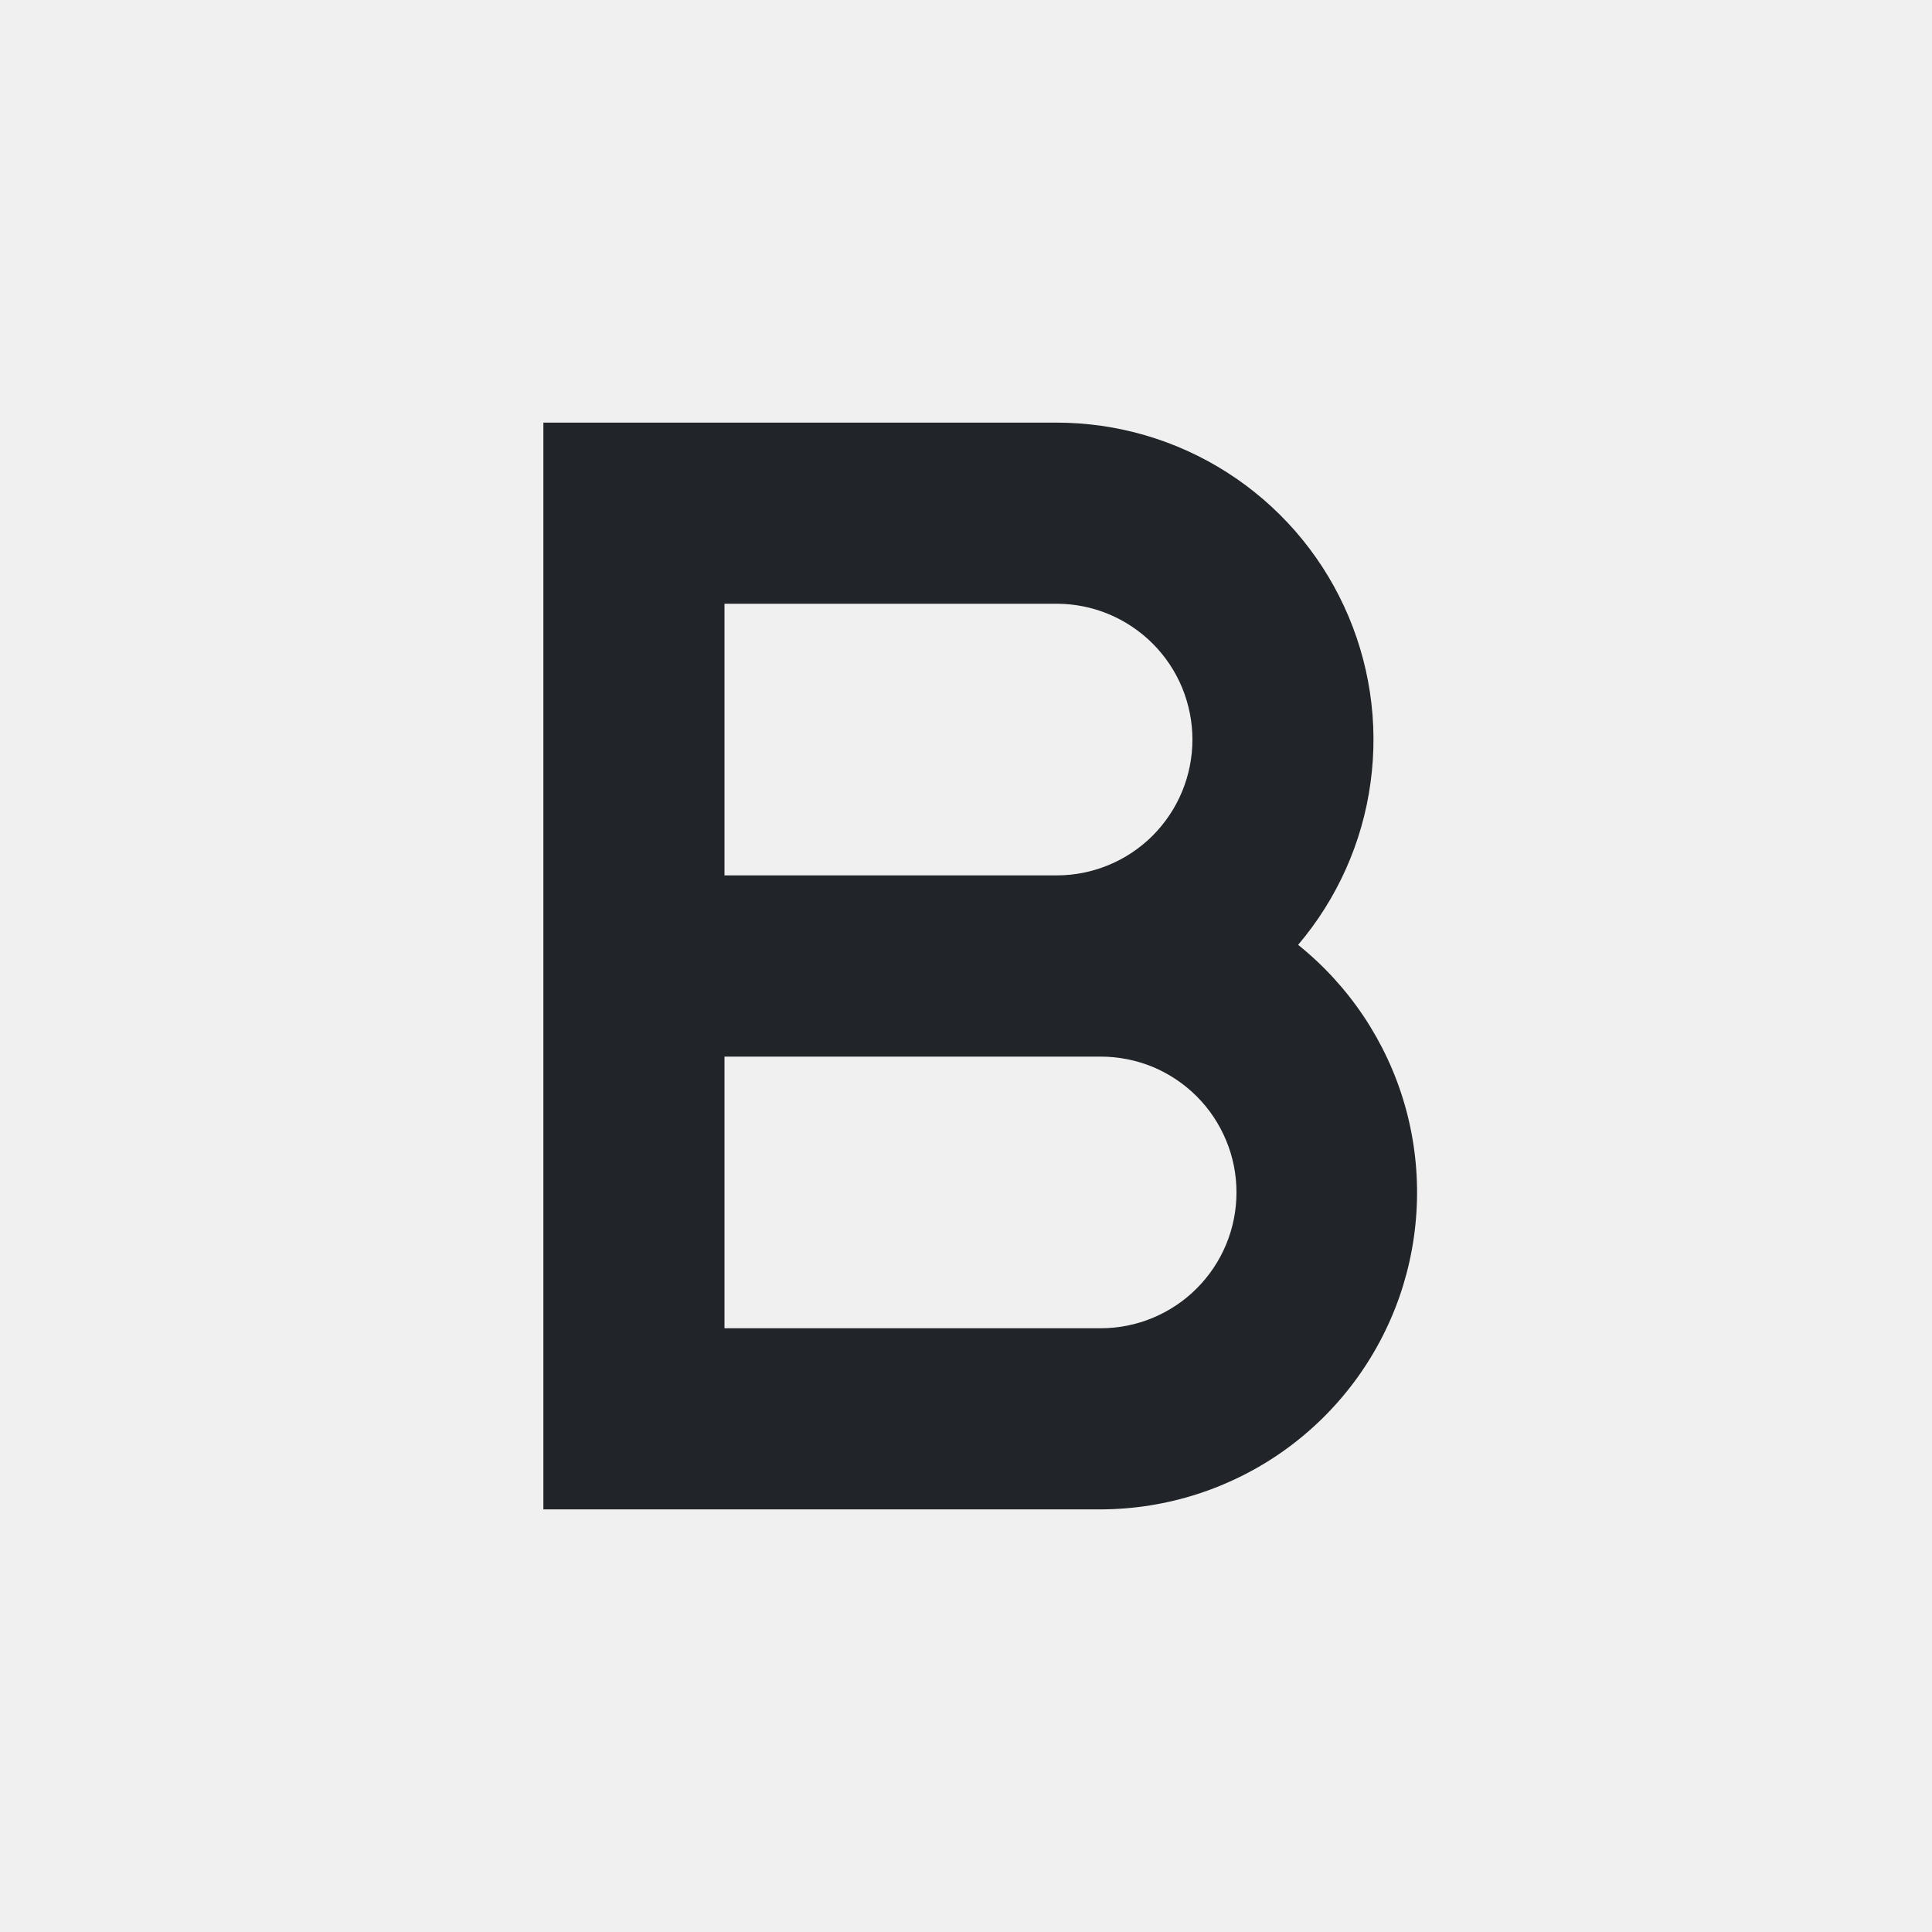
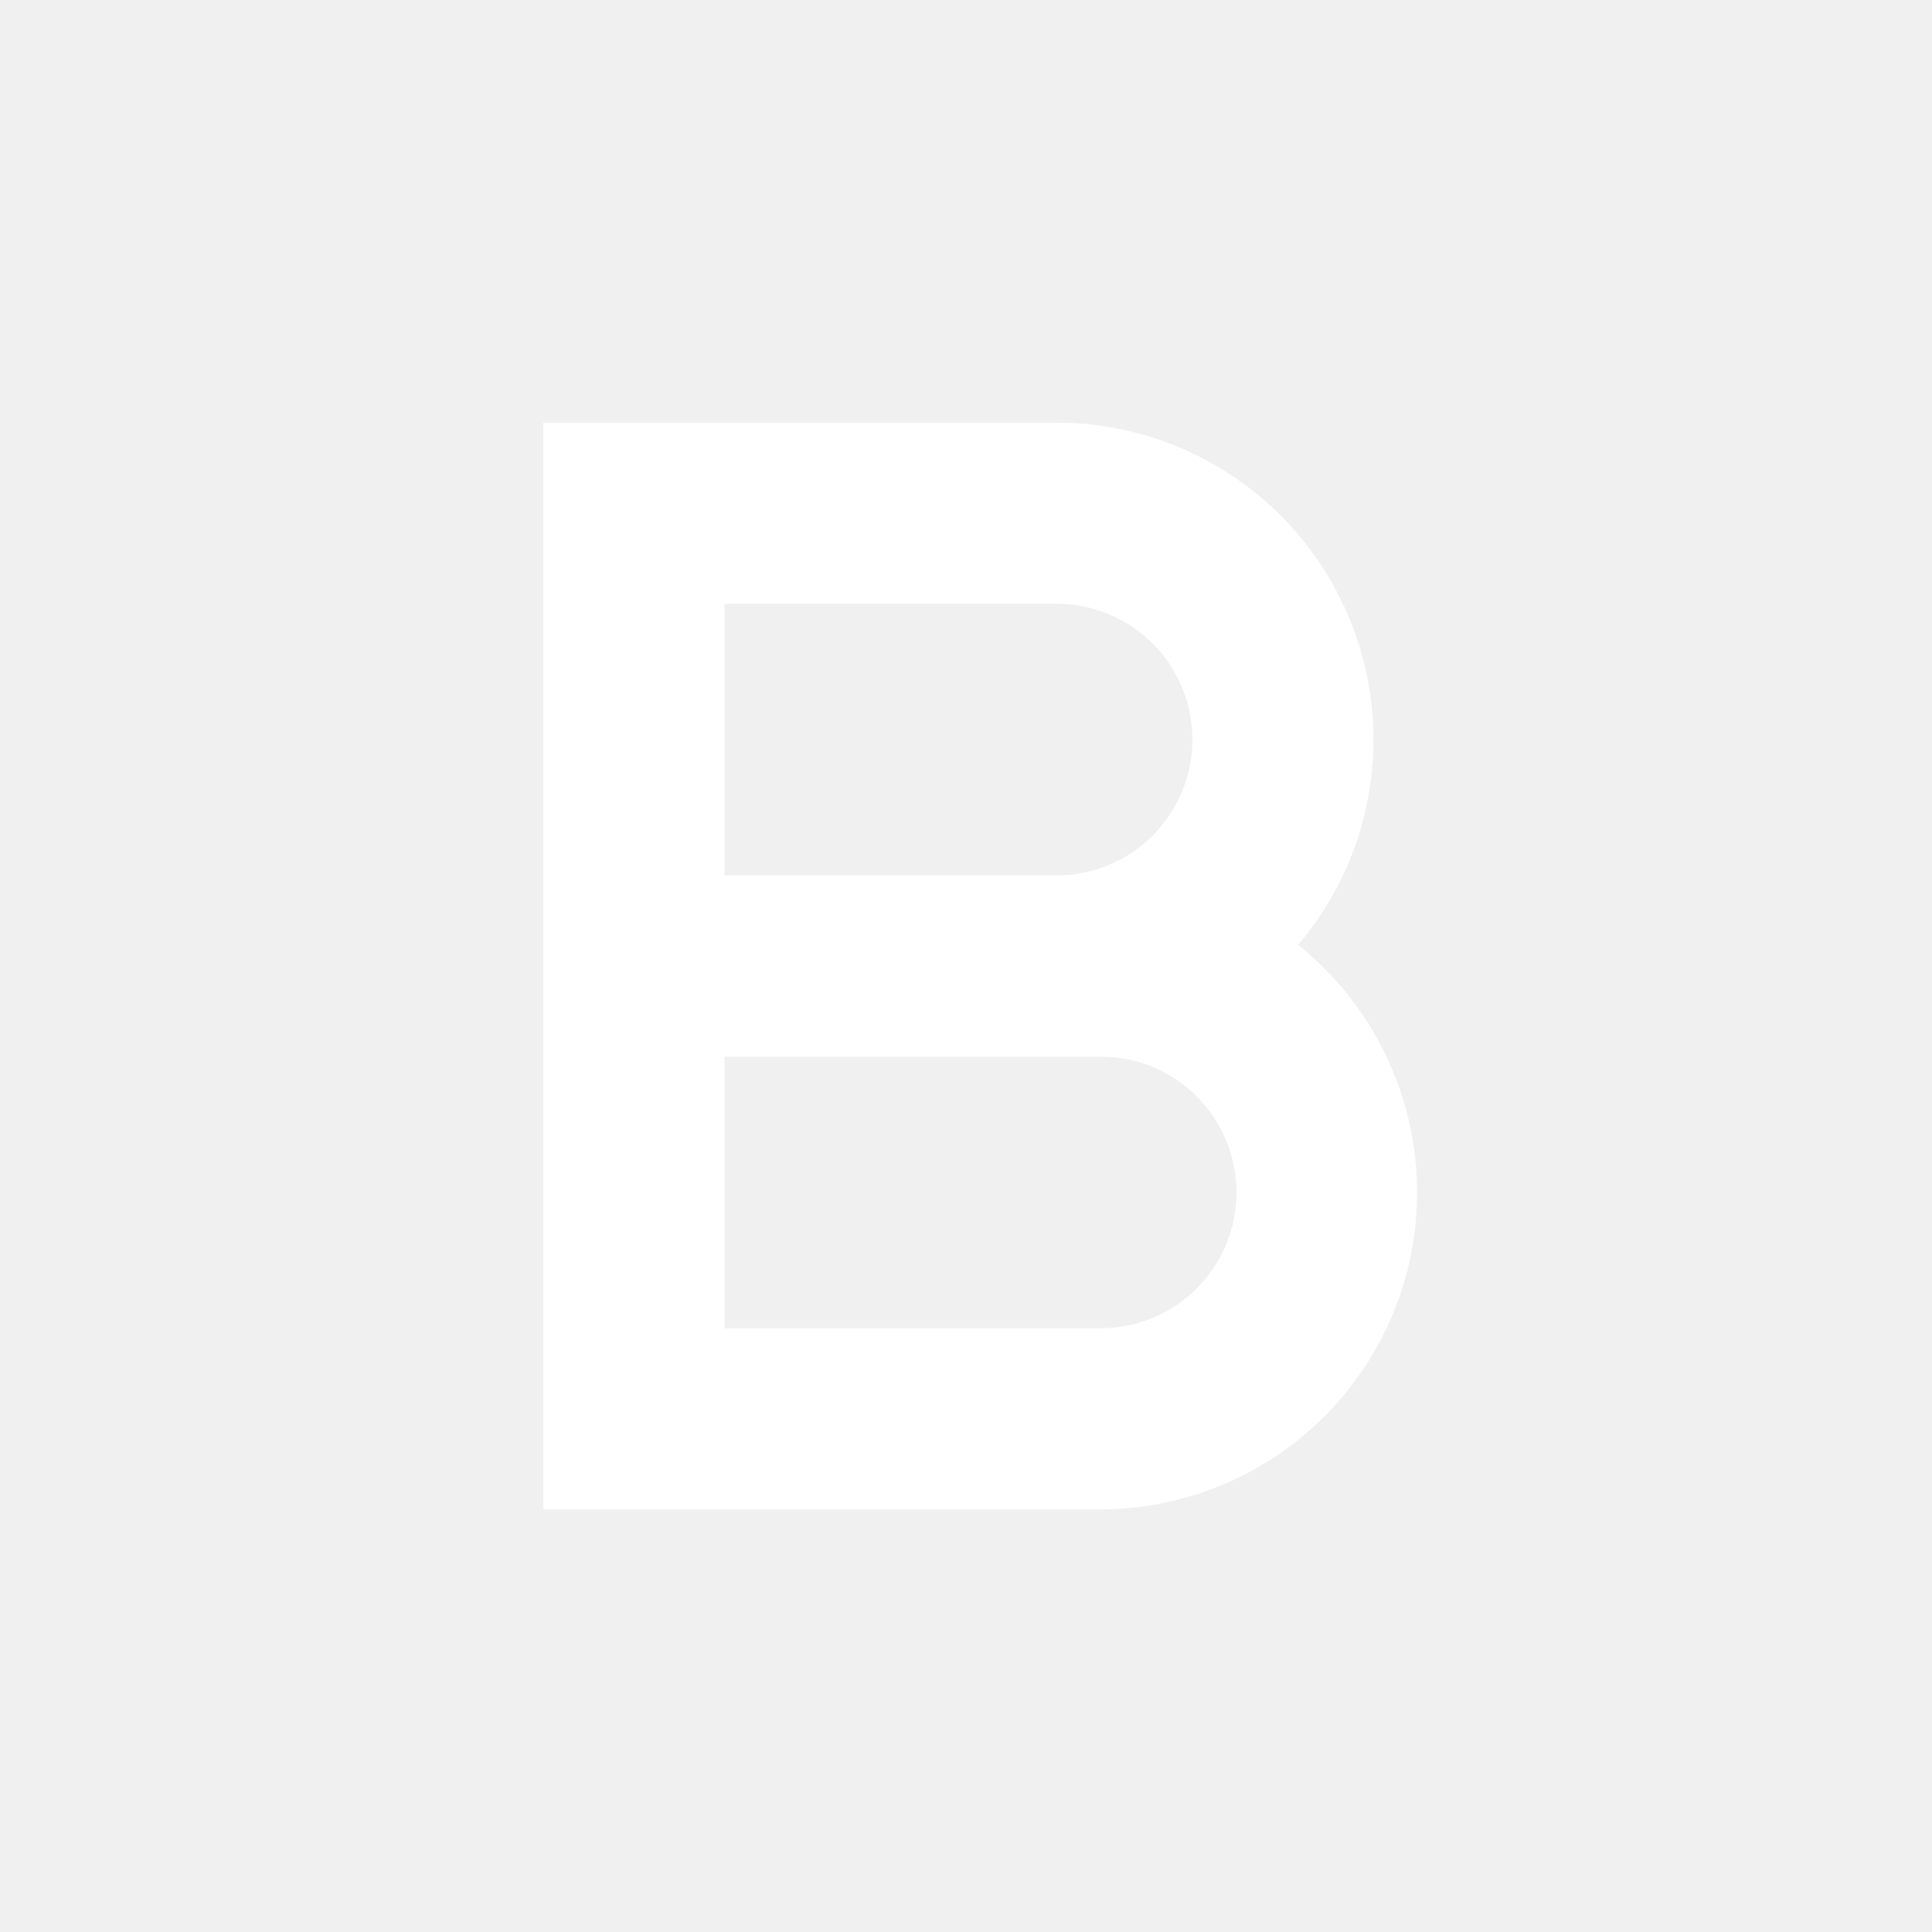
<svg xmlns="http://www.w3.org/2000/svg" width="20" height="20" viewBox="0 0 20 20" fill="none">
-   <path d="M11.406 15.625H5.625V4.375H10.938C11.564 4.375 12.177 4.554 12.705 4.892C13.232 5.229 13.653 5.711 13.915 6.279C14.178 6.848 14.273 7.479 14.188 8.1C14.104 8.721 13.843 9.304 13.438 9.781C13.967 10.205 14.353 10.783 14.541 11.434C14.729 12.086 14.71 12.78 14.488 13.421C14.265 14.062 13.849 14.618 13.297 15.013C12.745 15.407 12.085 15.621 11.406 15.625ZM7.5 13.75H11.394C11.578 13.75 11.761 13.714 11.932 13.643C12.102 13.572 12.258 13.469 12.388 13.338C12.519 13.207 12.622 13.053 12.693 12.882C12.764 12.711 12.8 12.528 12.8 12.344C12.8 12.159 12.764 11.976 12.693 11.806C12.622 11.635 12.519 11.48 12.388 11.349C12.258 11.219 12.102 11.115 11.932 11.044C11.761 10.974 11.578 10.938 11.394 10.938H7.5V13.75ZM7.5 9.062H10.938C11.122 9.062 11.305 9.026 11.476 8.955C11.646 8.885 11.801 8.781 11.932 8.651C12.062 8.52 12.166 8.365 12.237 8.194C12.307 8.024 12.344 7.841 12.344 7.656C12.344 7.472 12.307 7.289 12.237 7.118C12.166 6.947 12.062 6.792 11.932 6.662C11.801 6.531 11.646 6.428 11.476 6.357C11.305 6.286 11.122 6.25 10.938 6.25H7.5V9.062Z" fill="#212529" />
+   <path d="M11.406 15.625H5.625V4.375H10.938C11.564 4.375 12.177 4.554 12.705 4.892C13.232 5.229 13.653 5.711 13.915 6.279C14.178 6.848 14.273 7.479 14.188 8.1C14.104 8.721 13.843 9.304 13.438 9.781C13.967 10.205 14.353 10.783 14.541 11.434C14.729 12.086 14.71 12.78 14.488 13.421C14.265 14.062 13.849 14.618 13.297 15.013C12.745 15.407 12.085 15.621 11.406 15.625ZM7.5 13.75H11.394C11.578 13.75 11.761 13.714 11.932 13.643C12.102 13.572 12.258 13.469 12.388 13.338C12.519 13.207 12.622 13.053 12.693 12.882C12.764 12.711 12.8 12.528 12.8 12.344C12.8 12.159 12.764 11.976 12.693 11.806C12.622 11.635 12.519 11.48 12.388 11.349C12.258 11.219 12.102 11.115 11.932 11.044C11.761 10.974 11.578 10.938 11.394 10.938H7.5V13.75ZM7.5 9.062H10.938C11.122 9.062 11.305 9.026 11.476 8.955C11.646 8.885 11.801 8.781 11.932 8.651C12.062 8.52 12.166 8.365 12.237 8.194C12.307 8.024 12.344 7.841 12.344 7.656C12.344 7.472 12.307 7.289 12.237 7.118C12.166 6.947 12.062 6.792 11.932 6.662C11.801 6.531 11.646 6.428 11.476 6.357C11.305 6.286 11.122 6.25 10.938 6.25H7.5V9.062Z" fill="white" />
</svg>
